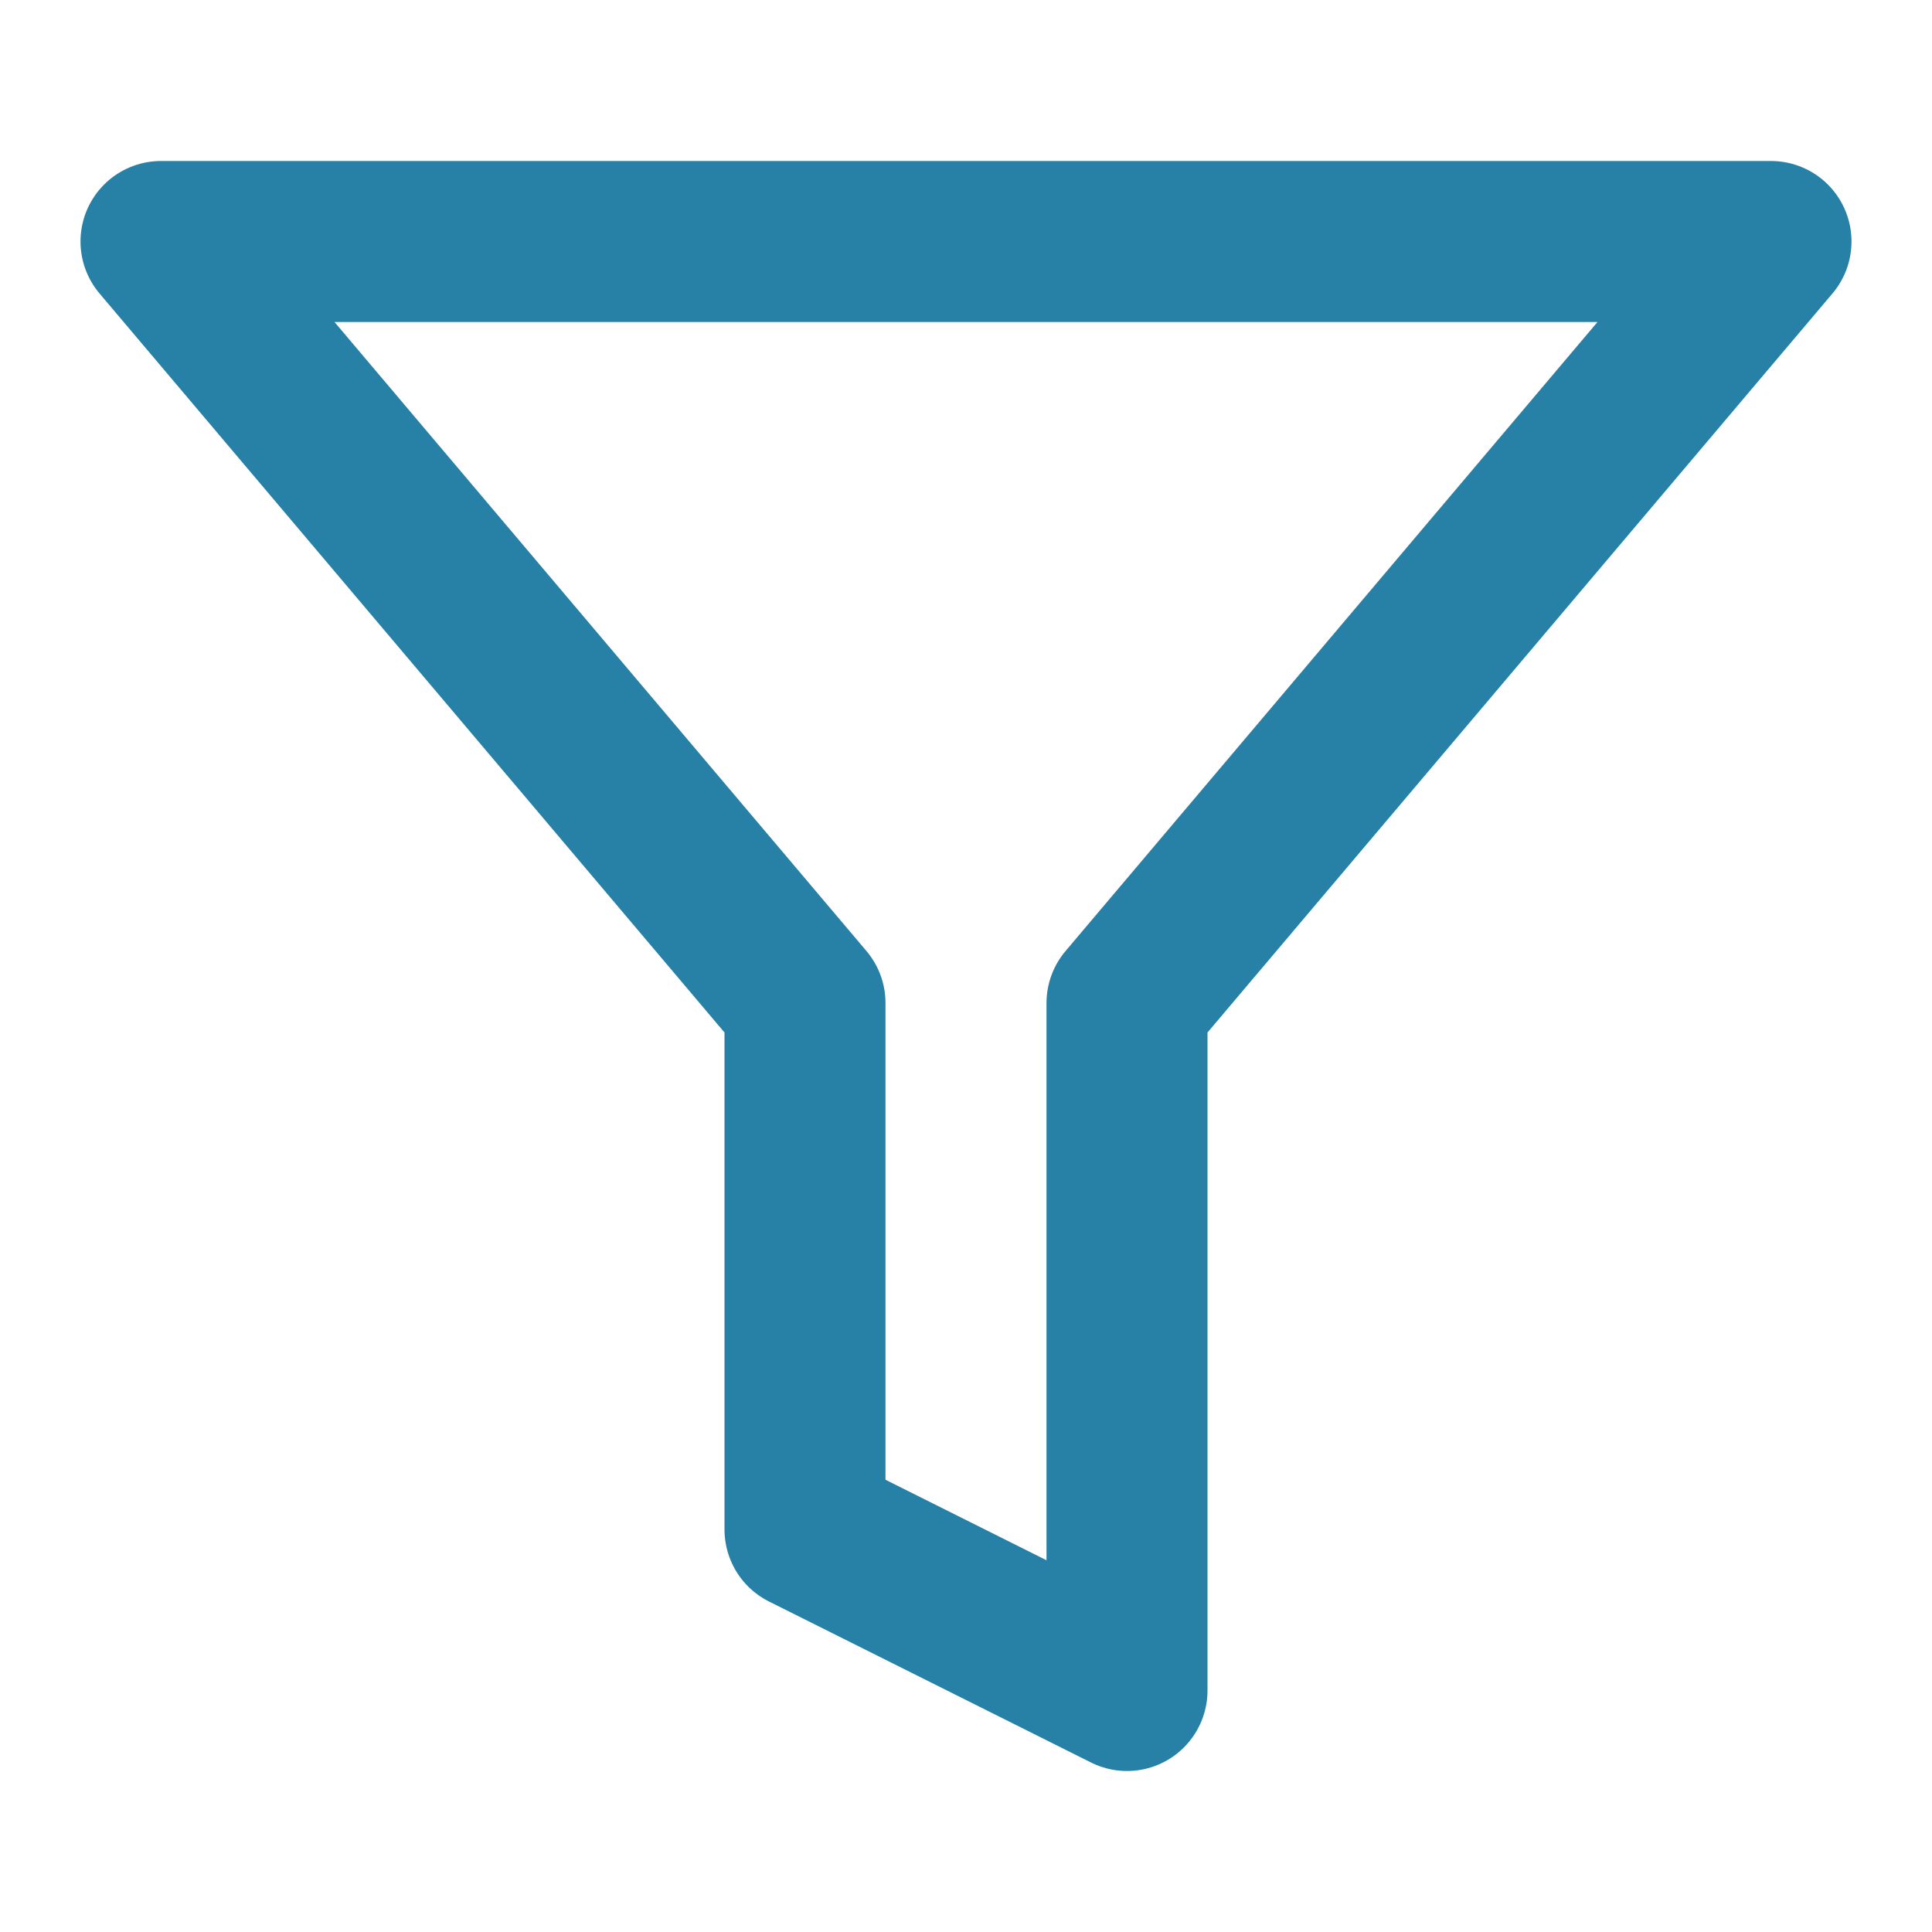
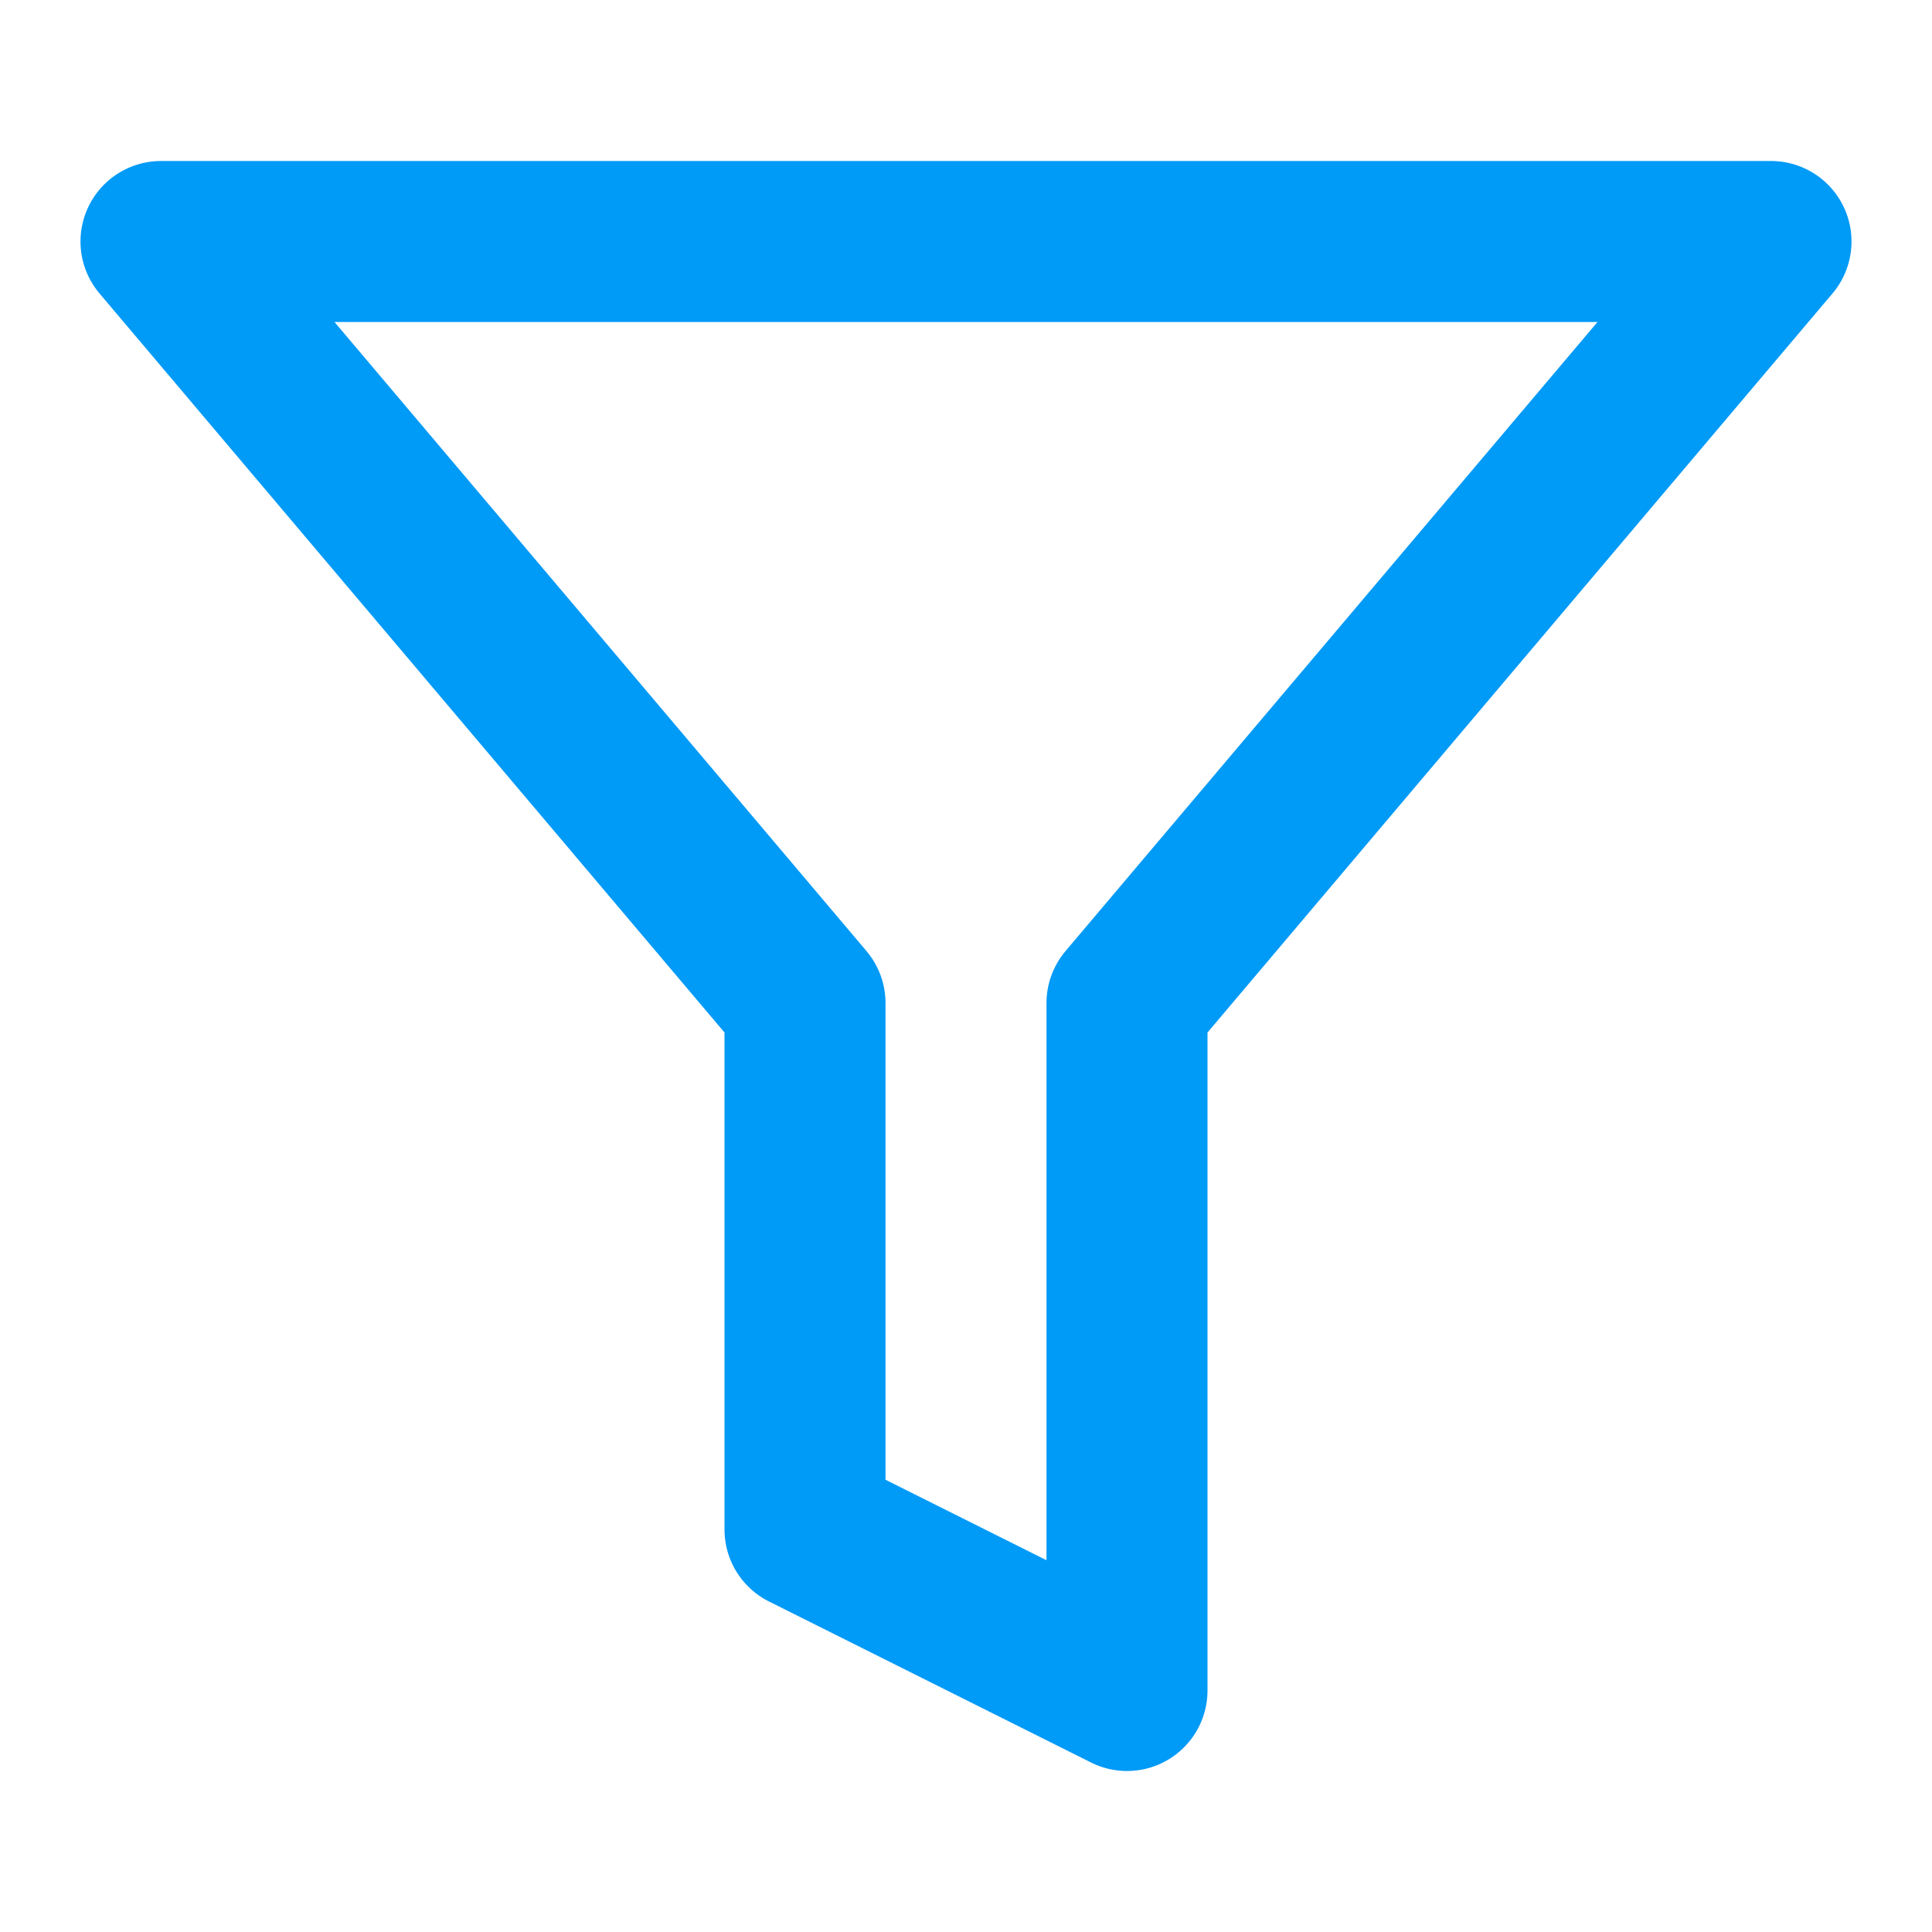
<svg xmlns="http://www.w3.org/2000/svg" width="24" height="24" viewBox="0 0 24 24" fill="none" stroke="currentColor" stroke-width="2" stroke-linecap="round" stroke-linejoin="round" class="feather feather-filter" version="1.1" id="svg4">
  <defs id="defs8" />
-   <polygon points="22 3 2 3 10 12.46 10 19 14 21 14 12.46 22 3" id="polygon2" style="stroke:#2780a6;stroke-opacity:1" />
+   <polygon points="22 3 2 3 10 12.46 10 19 14 21 14 12.46 22 3" id="polygon2" style="stroke:#009af7;stroke-opacity:1" />
</svg>
